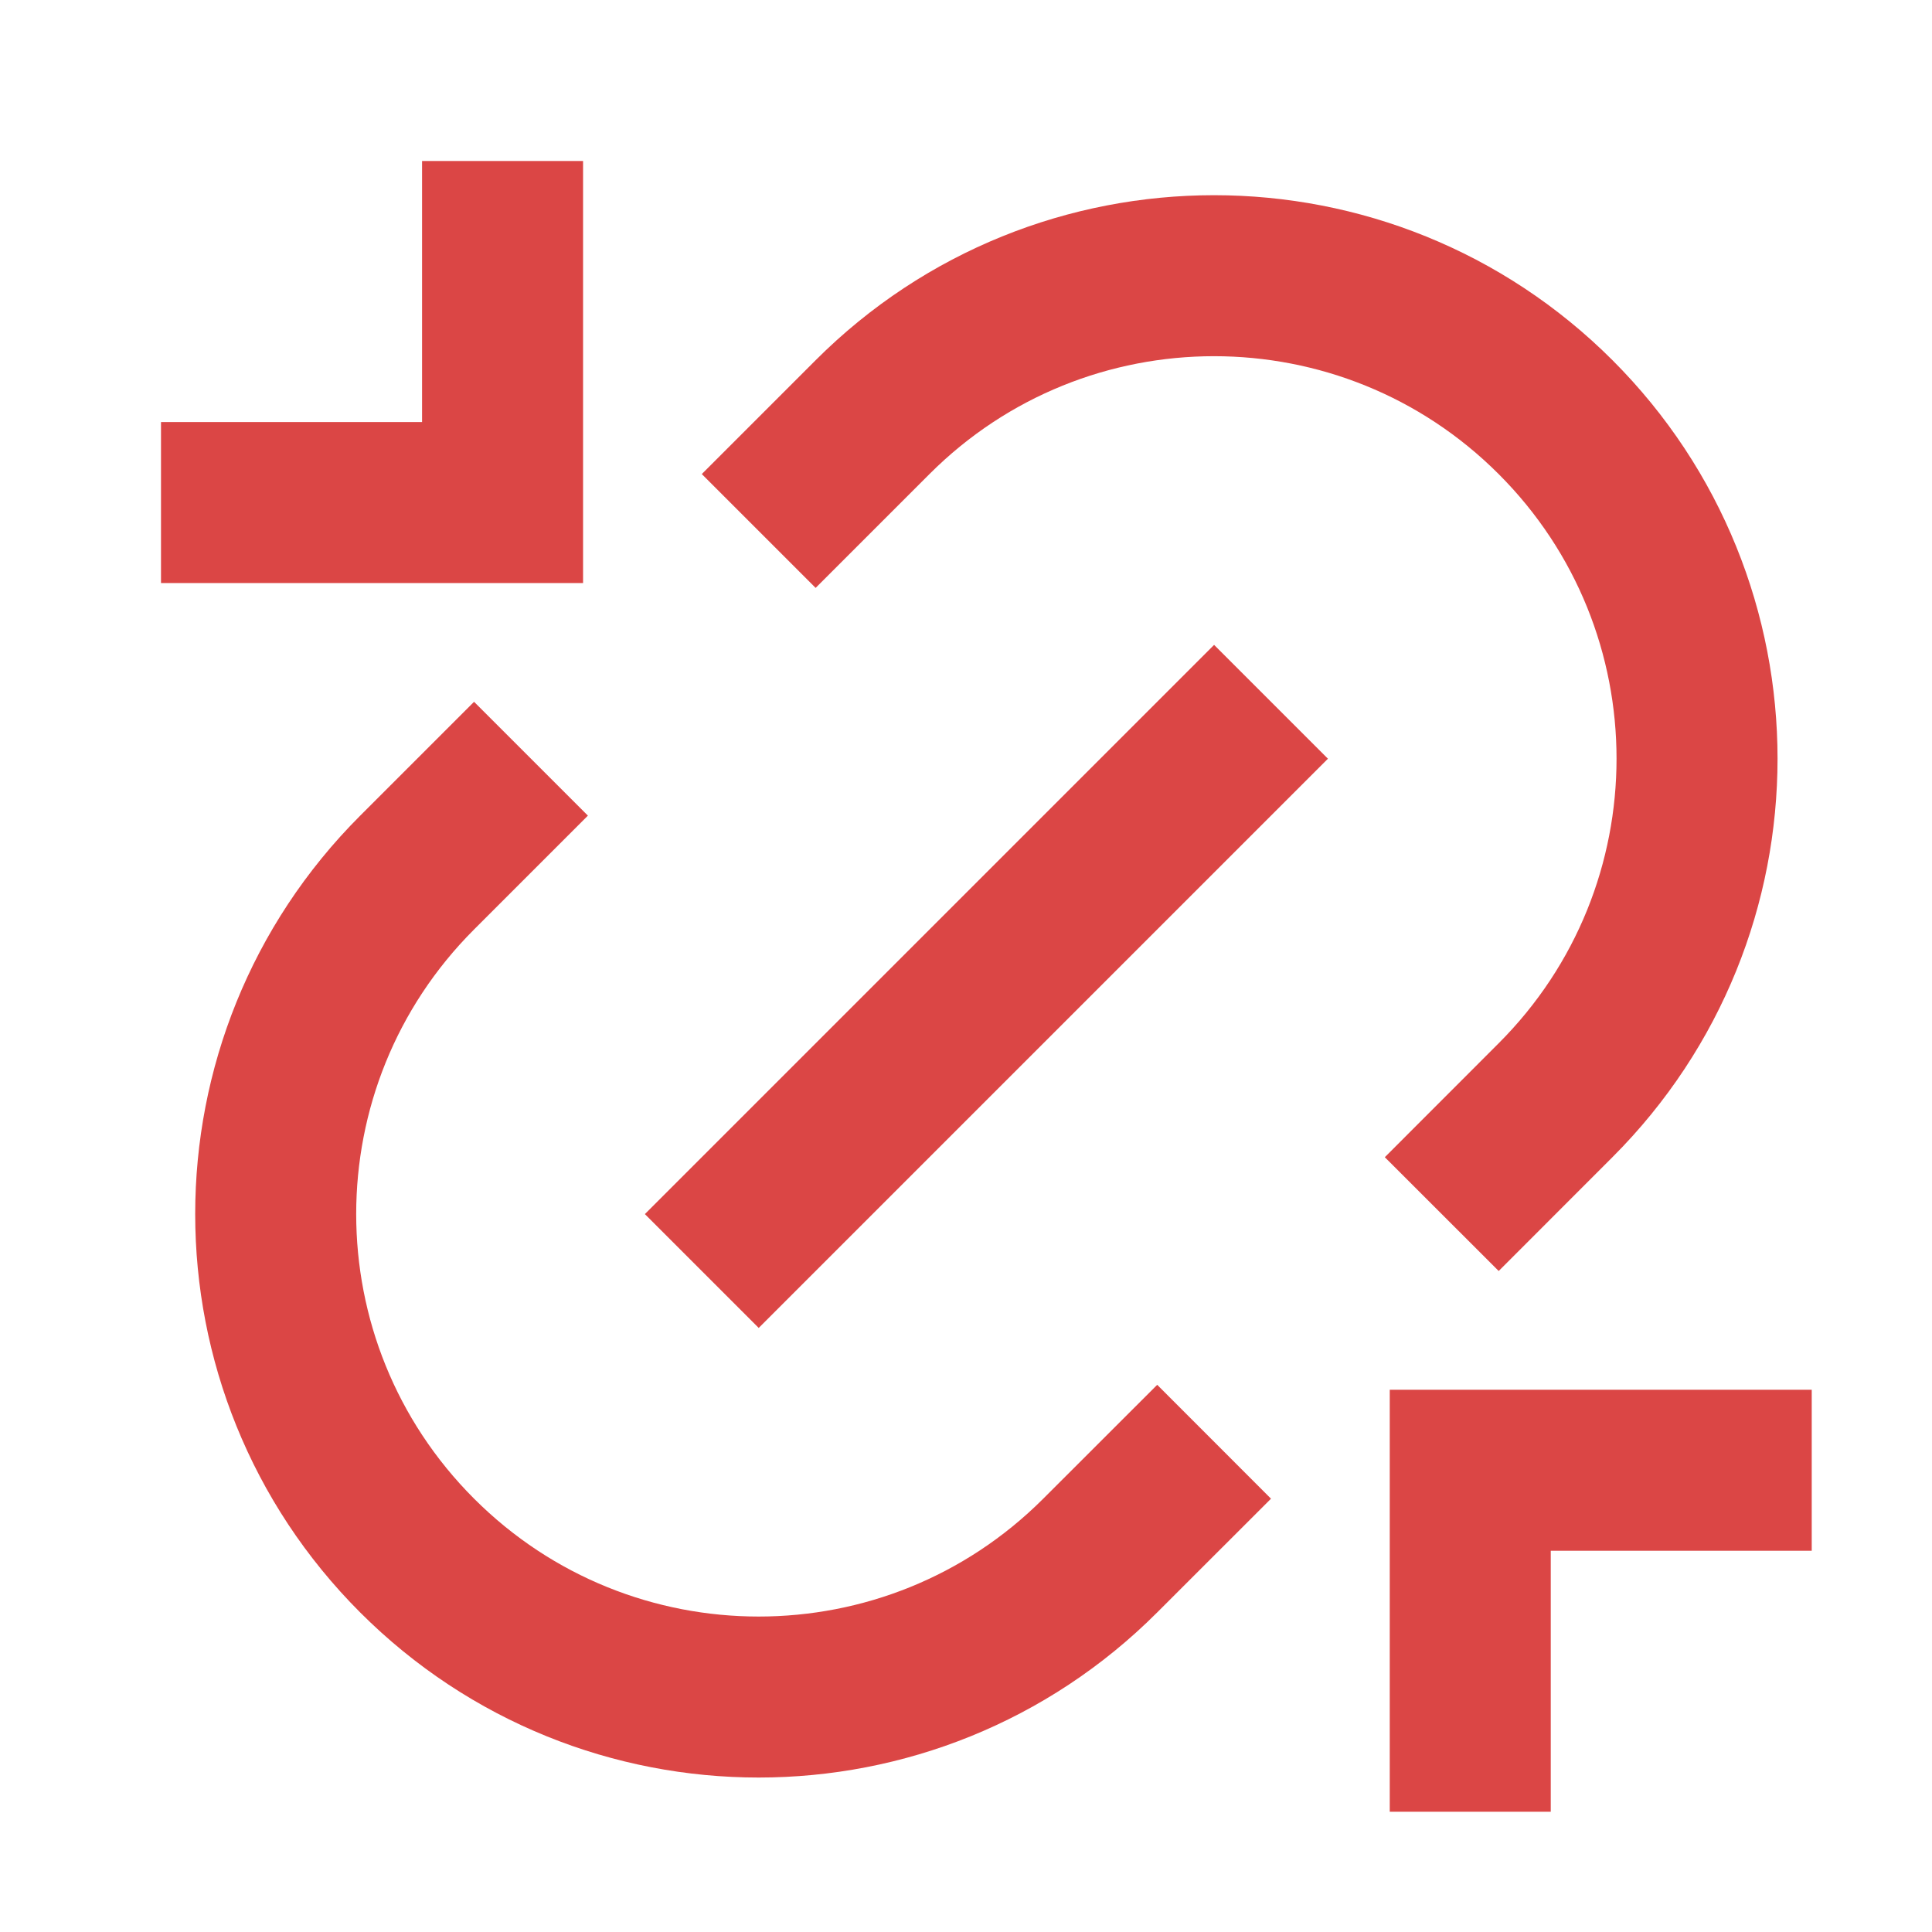
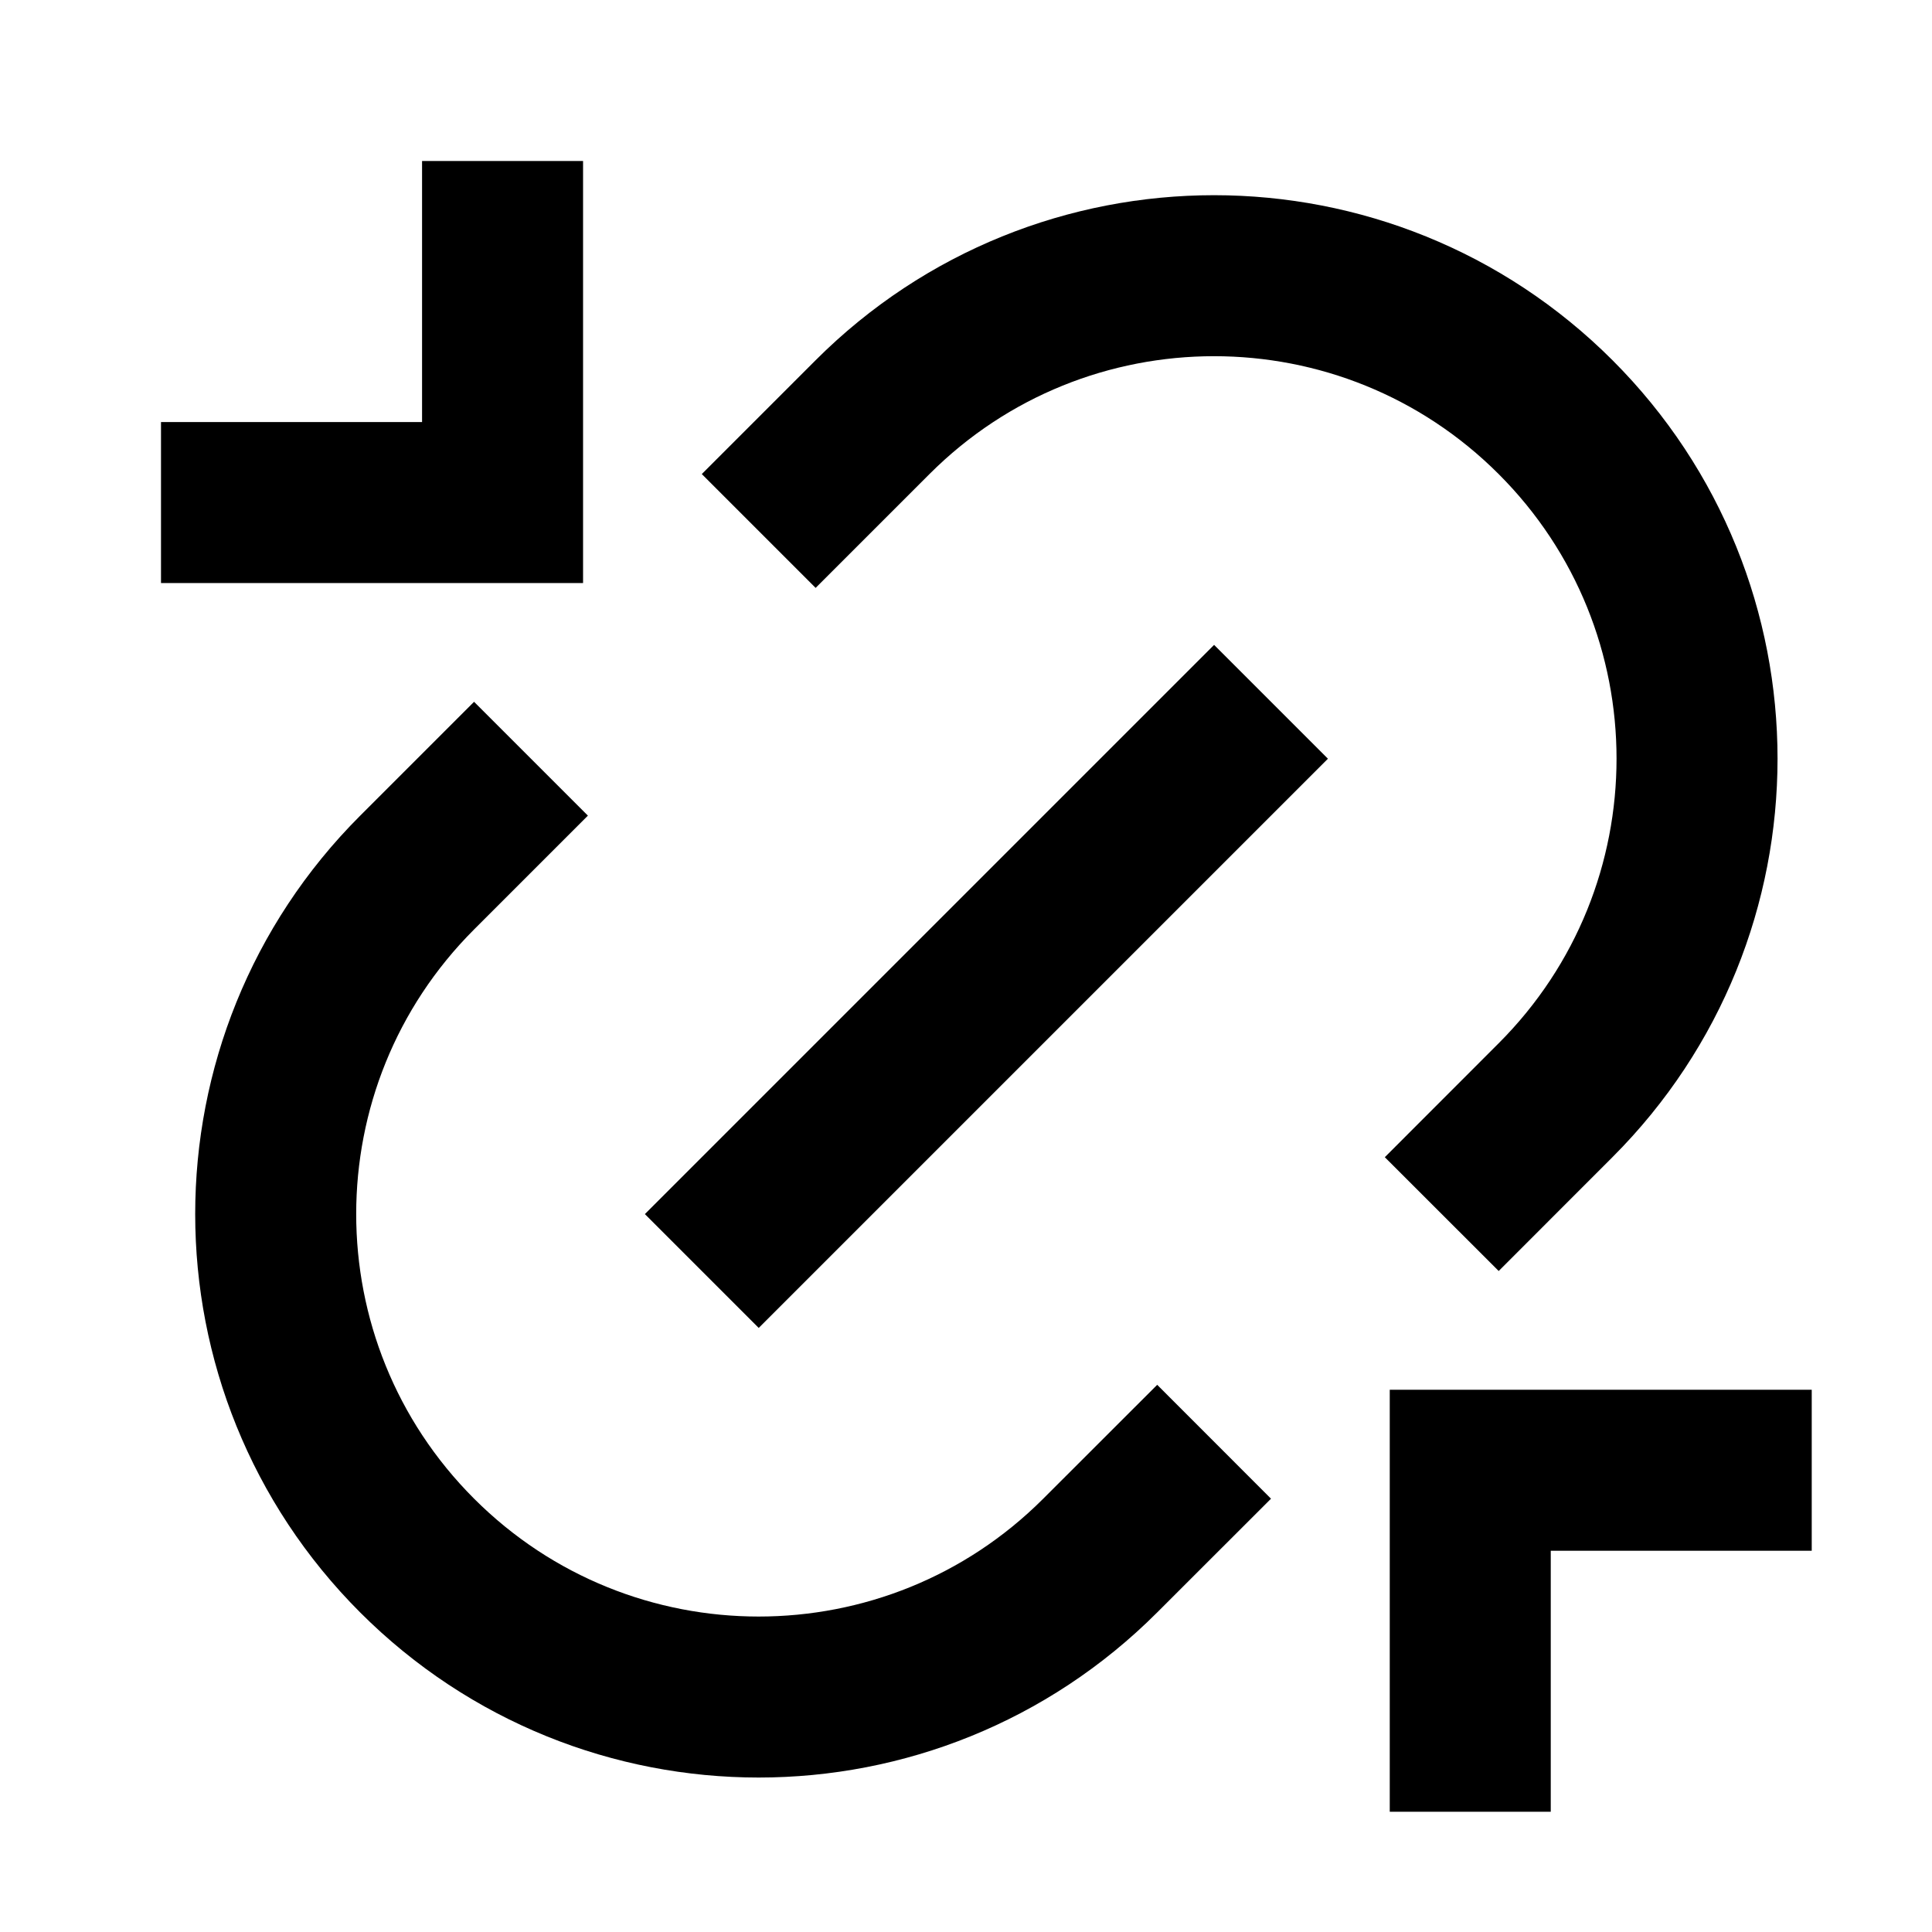
<svg xmlns="http://www.w3.org/2000/svg" width="24" height="24" viewBox="0 0 24 24" fill="none">
-   <path d="M9.425 6.596L10.839 5.182C13.182 2.839 16.981 2.839 19.324 5.182C21.667 7.525 21.667 11.324 19.324 13.667L17.91 15.082M6.596 9.425L5.182 10.839C2.839 13.182 2.839 16.981 5.182 19.324C7.525 21.667 11.324 21.667 13.667 19.324L15.082 17.91M6.243 2V6.243H2M22.506 18.264H18.264V22.506M8.718 15.789L15.789 8.718" stroke="#DB4645" stroke-width="2" />
+   <path d="M9.425 6.596L10.839 5.182C13.182 2.839 16.981 2.839 19.324 5.182C21.667 7.525 21.667 11.324 19.324 13.667L17.91 15.082M6.596 9.425L5.182 10.839C2.839 13.182 2.839 16.981 5.182 19.324C7.525 21.667 11.324 21.667 13.667 19.324L15.082 17.91M6.243 2V6.243H2M22.506 18.264H18.264V22.506M8.718 15.789L15.789 8.718" stroke="currentColor" stroke-width="2" />
</svg>
